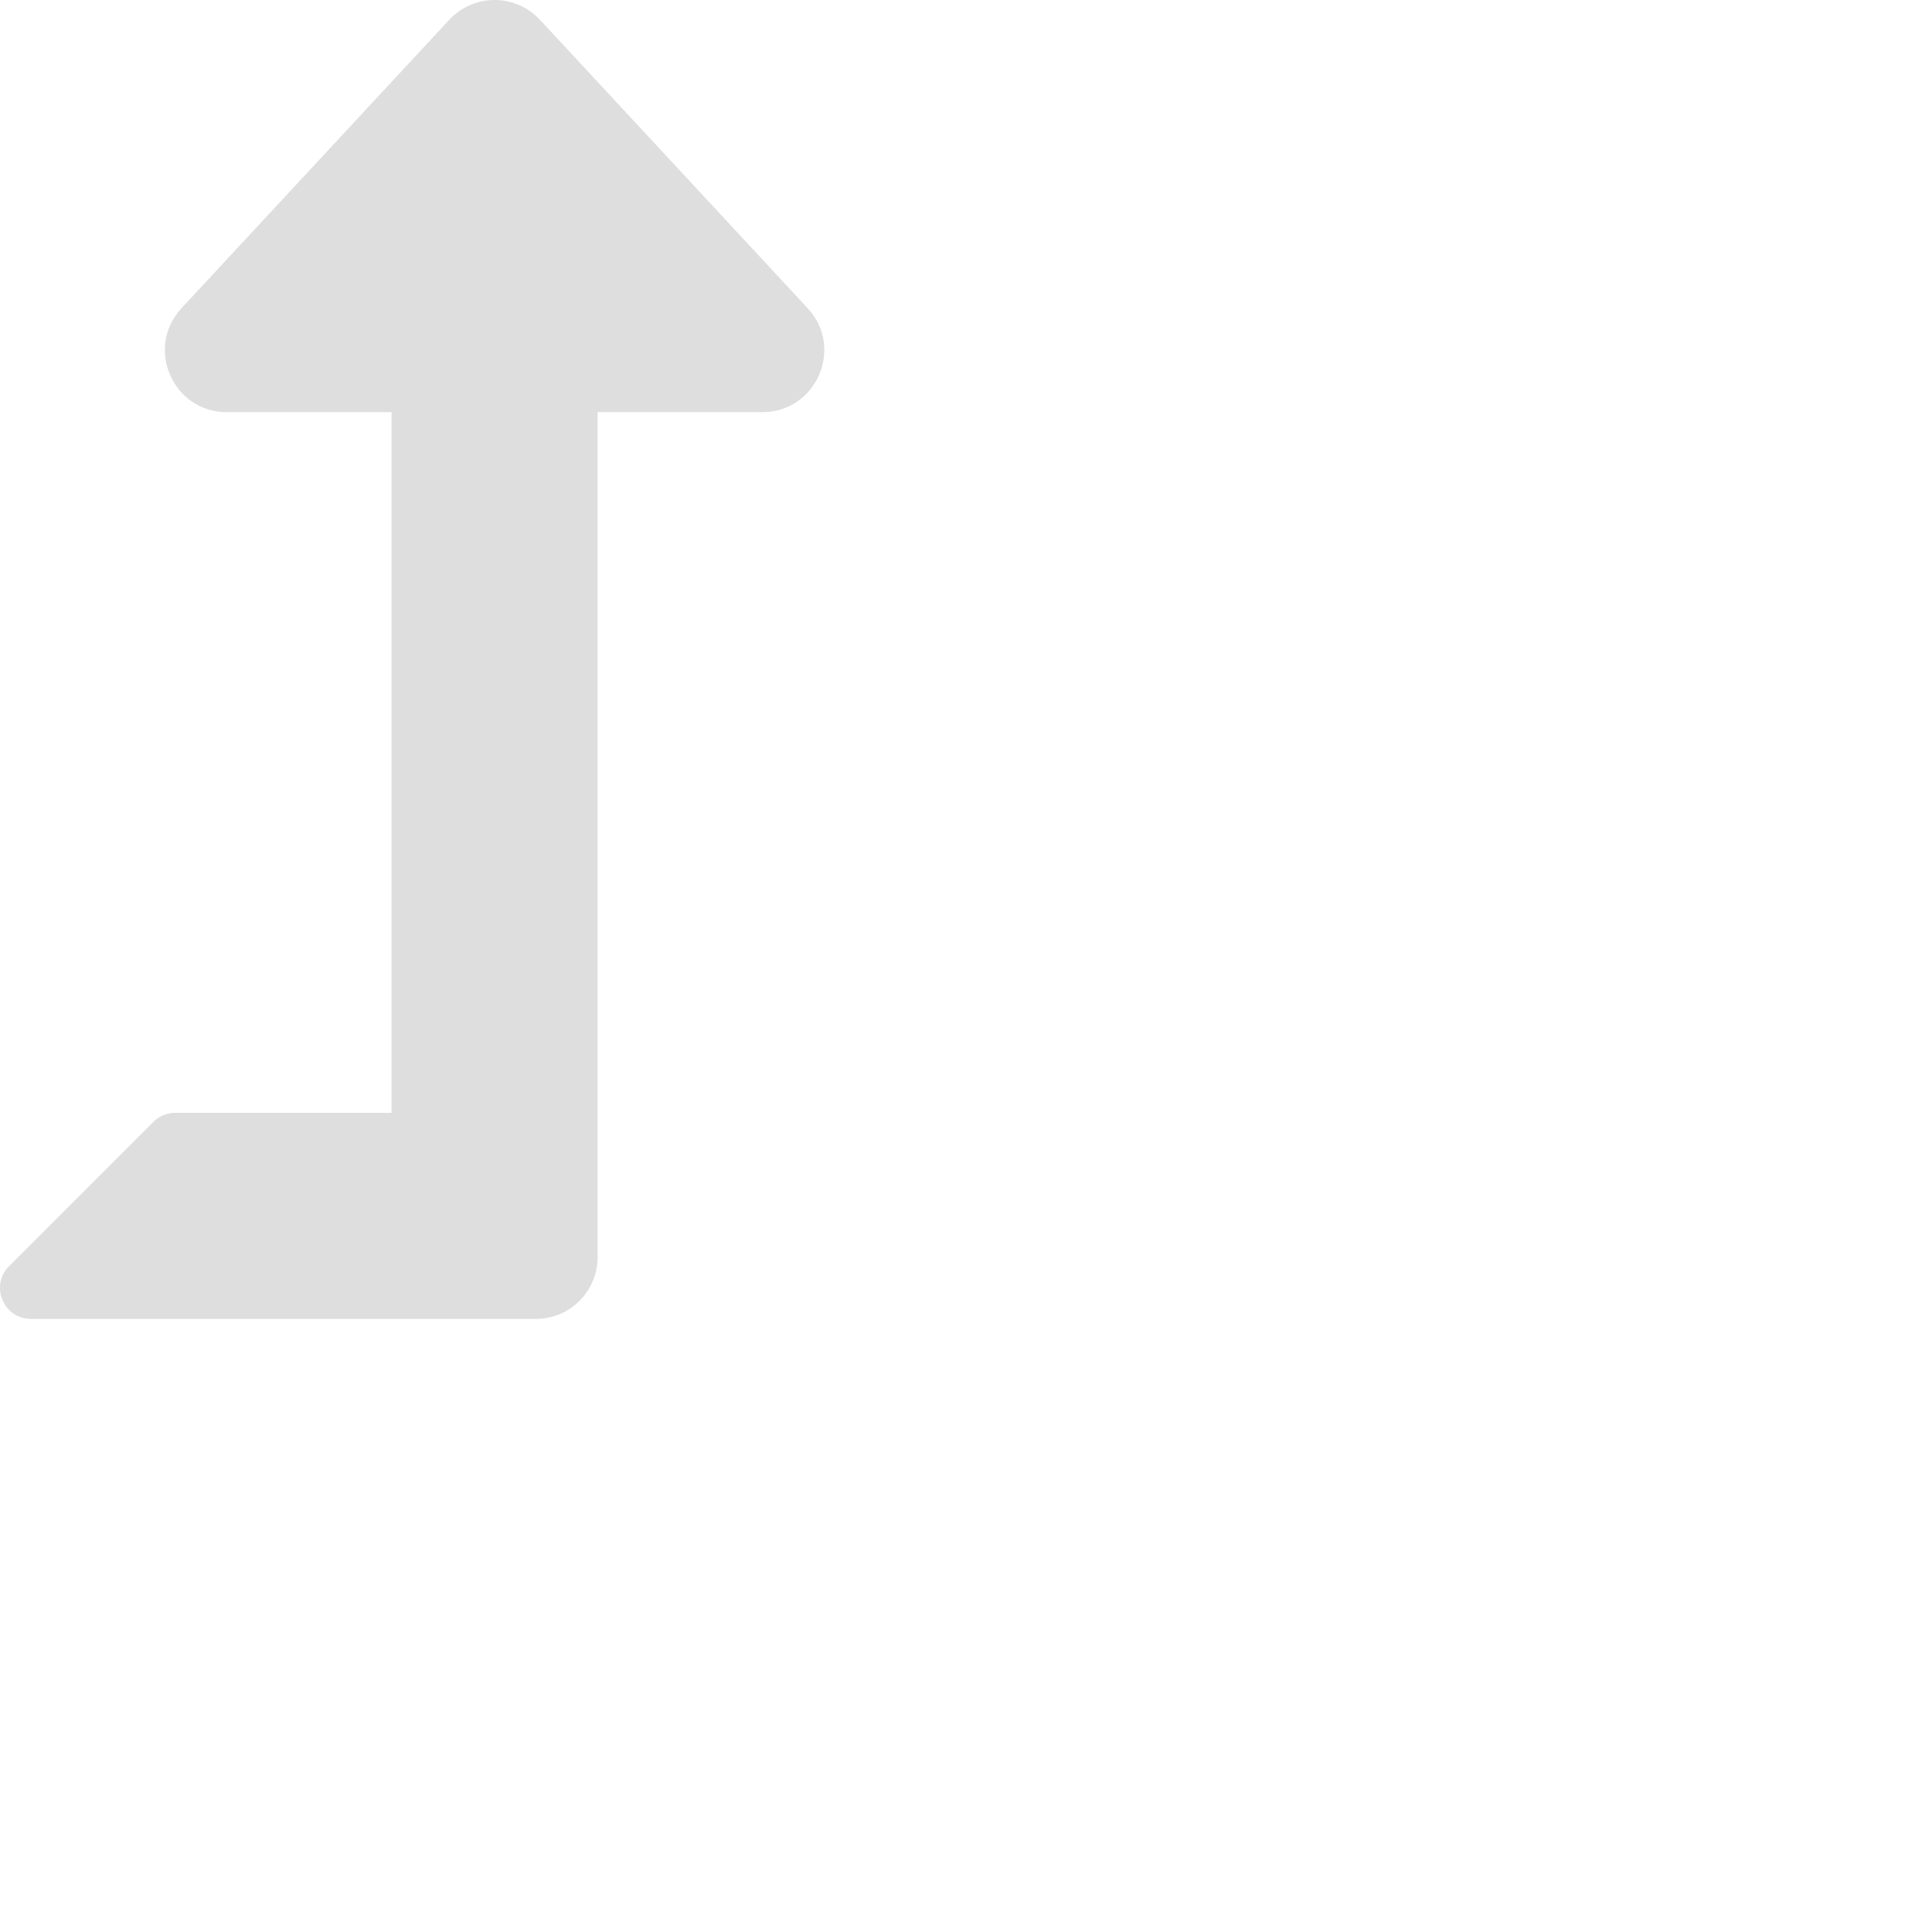
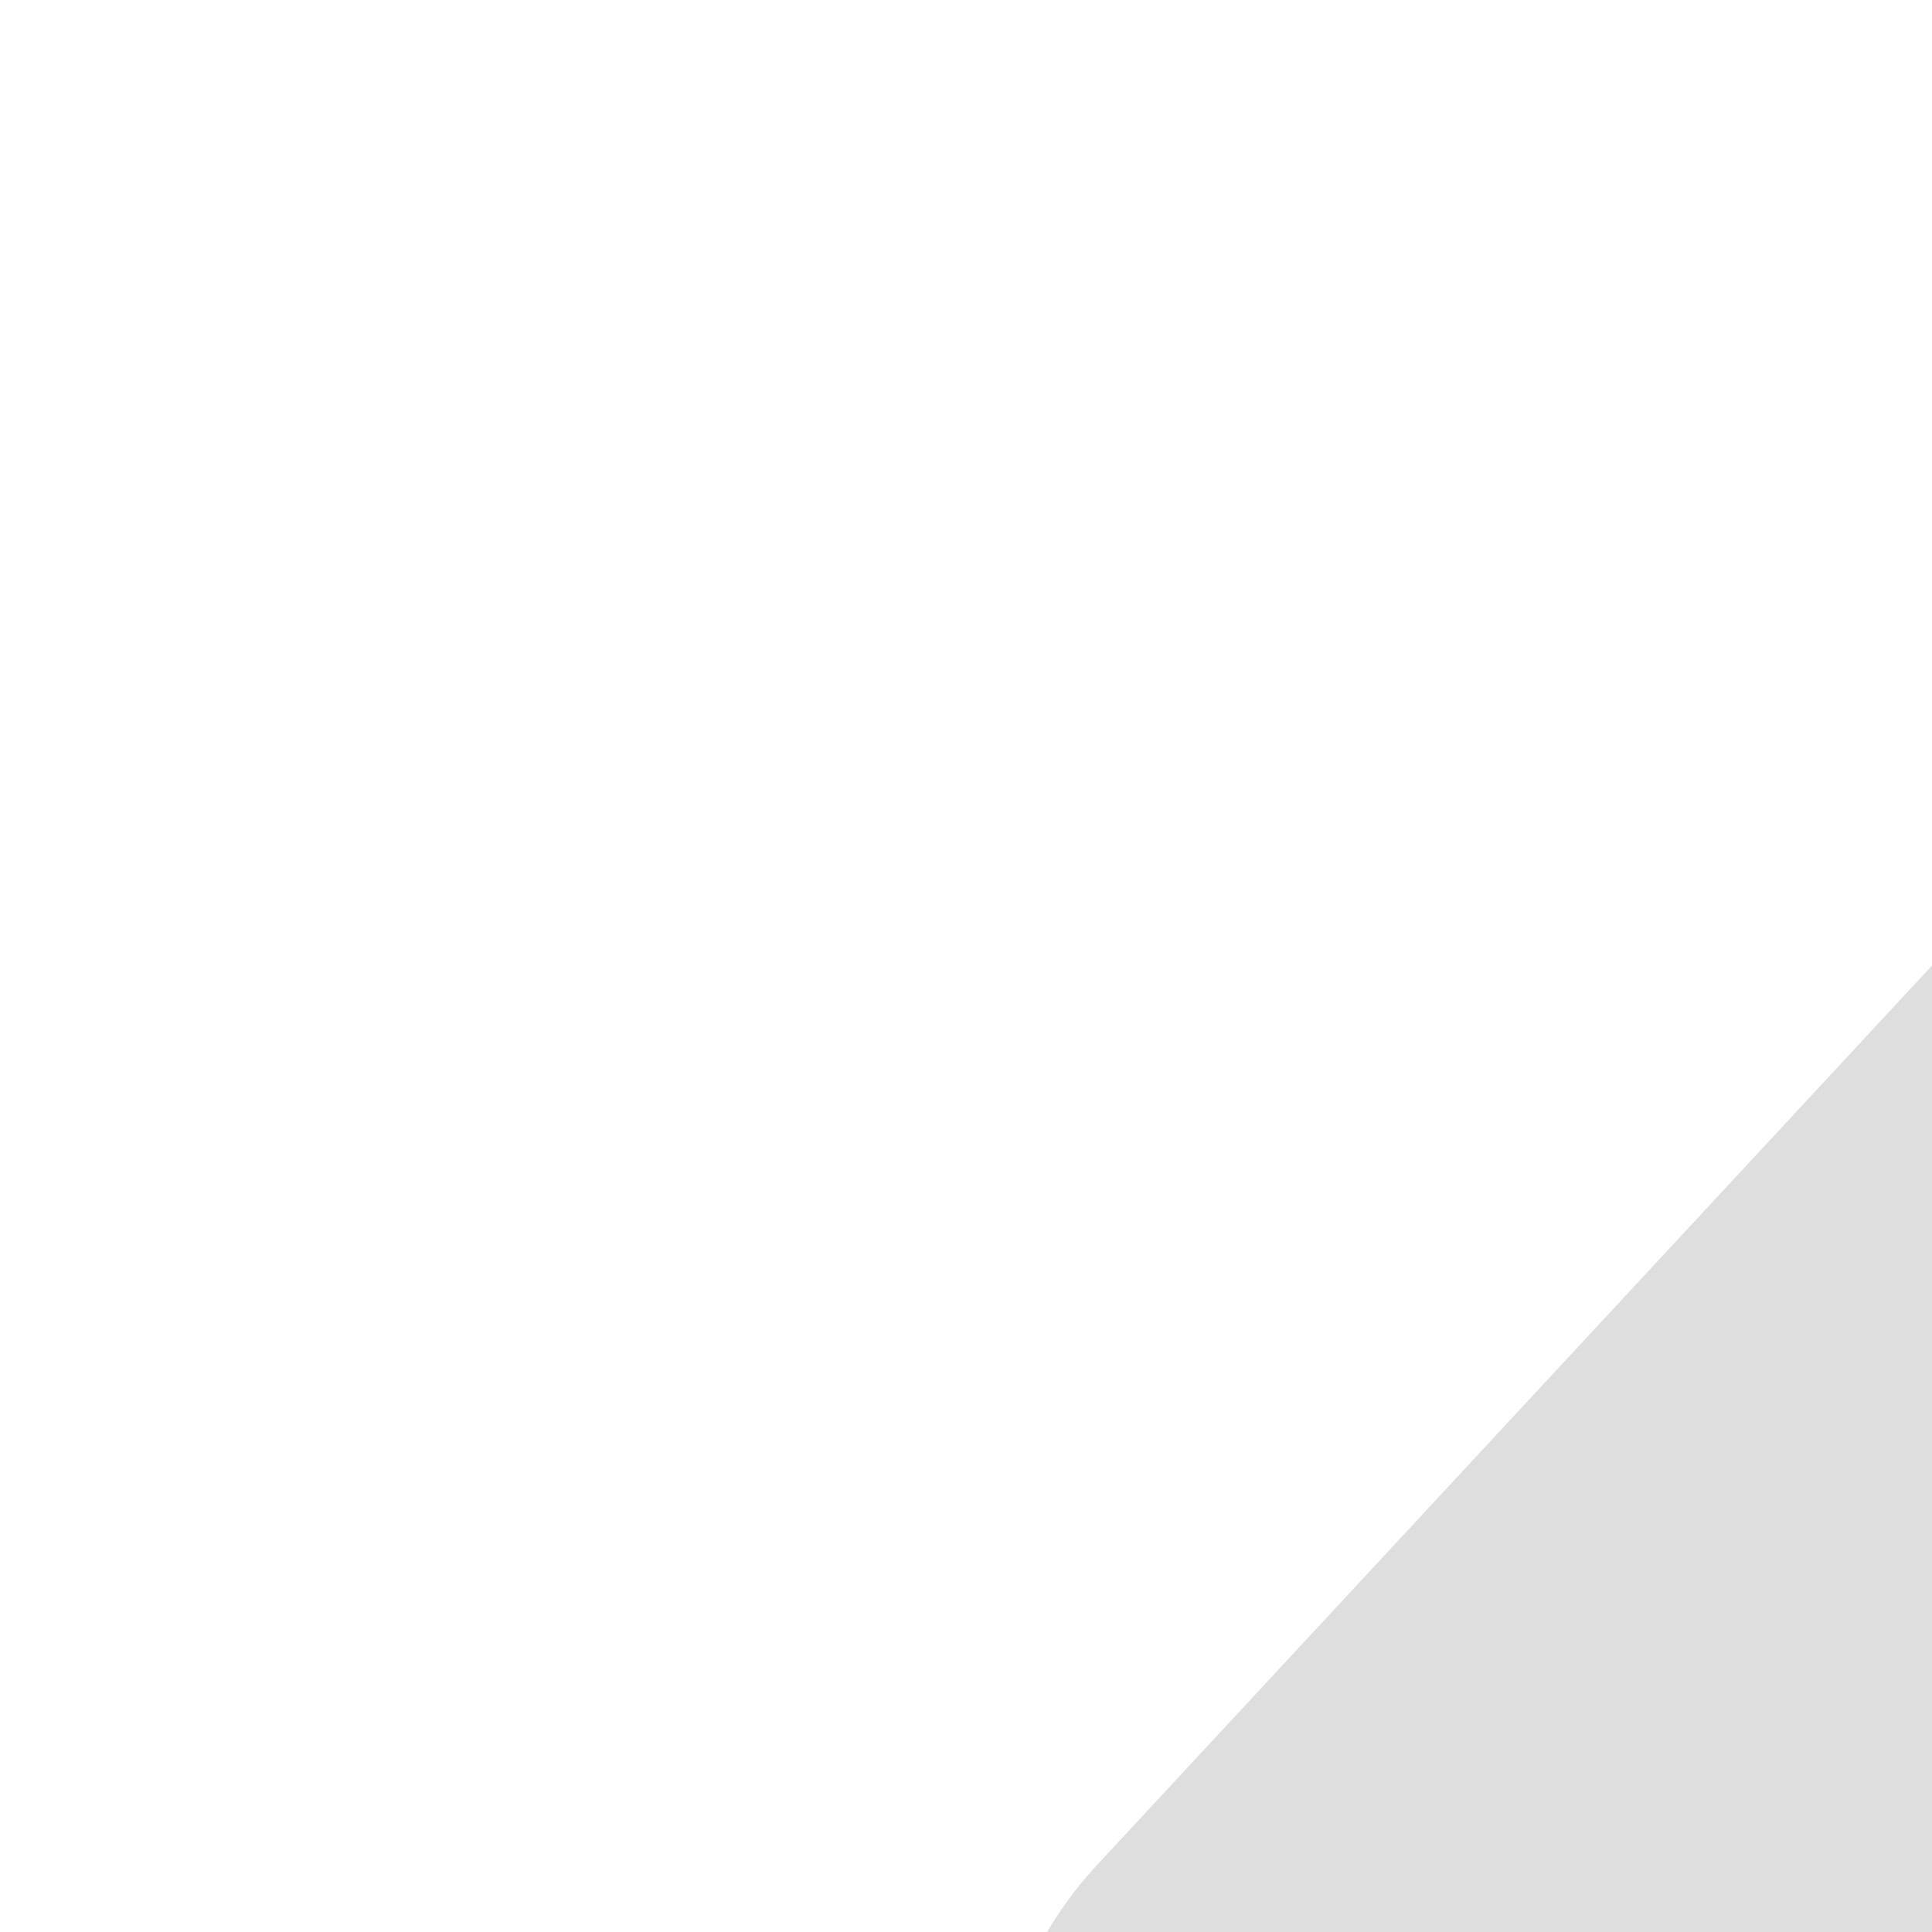
- <svg xmlns="http://www.w3.org/2000/svg" viewBox="0 0 750 750">
+ <svg xmlns="http://www.w3.org/2000/svg" width="124px" height="124px" viewBox="0 0 124 124">
  <path fill="#DEDEDE" d="M313.553 119.669L209.587 7.666c-9.485-10.214-25.676-10.229-35.174 0L70.438 119.669C56.232 134.969 67.062 160 88.025 160H152v272H68.024a11.996 11.996 0 0 0-8.485 3.515l-56 56C-4.021 499.074 1.333 512 12.024 512H208c13.255 0 24-10.745 24-24V160h63.966c20.878 0 31.851-24.969 17.587-40.331z" />
</svg>
